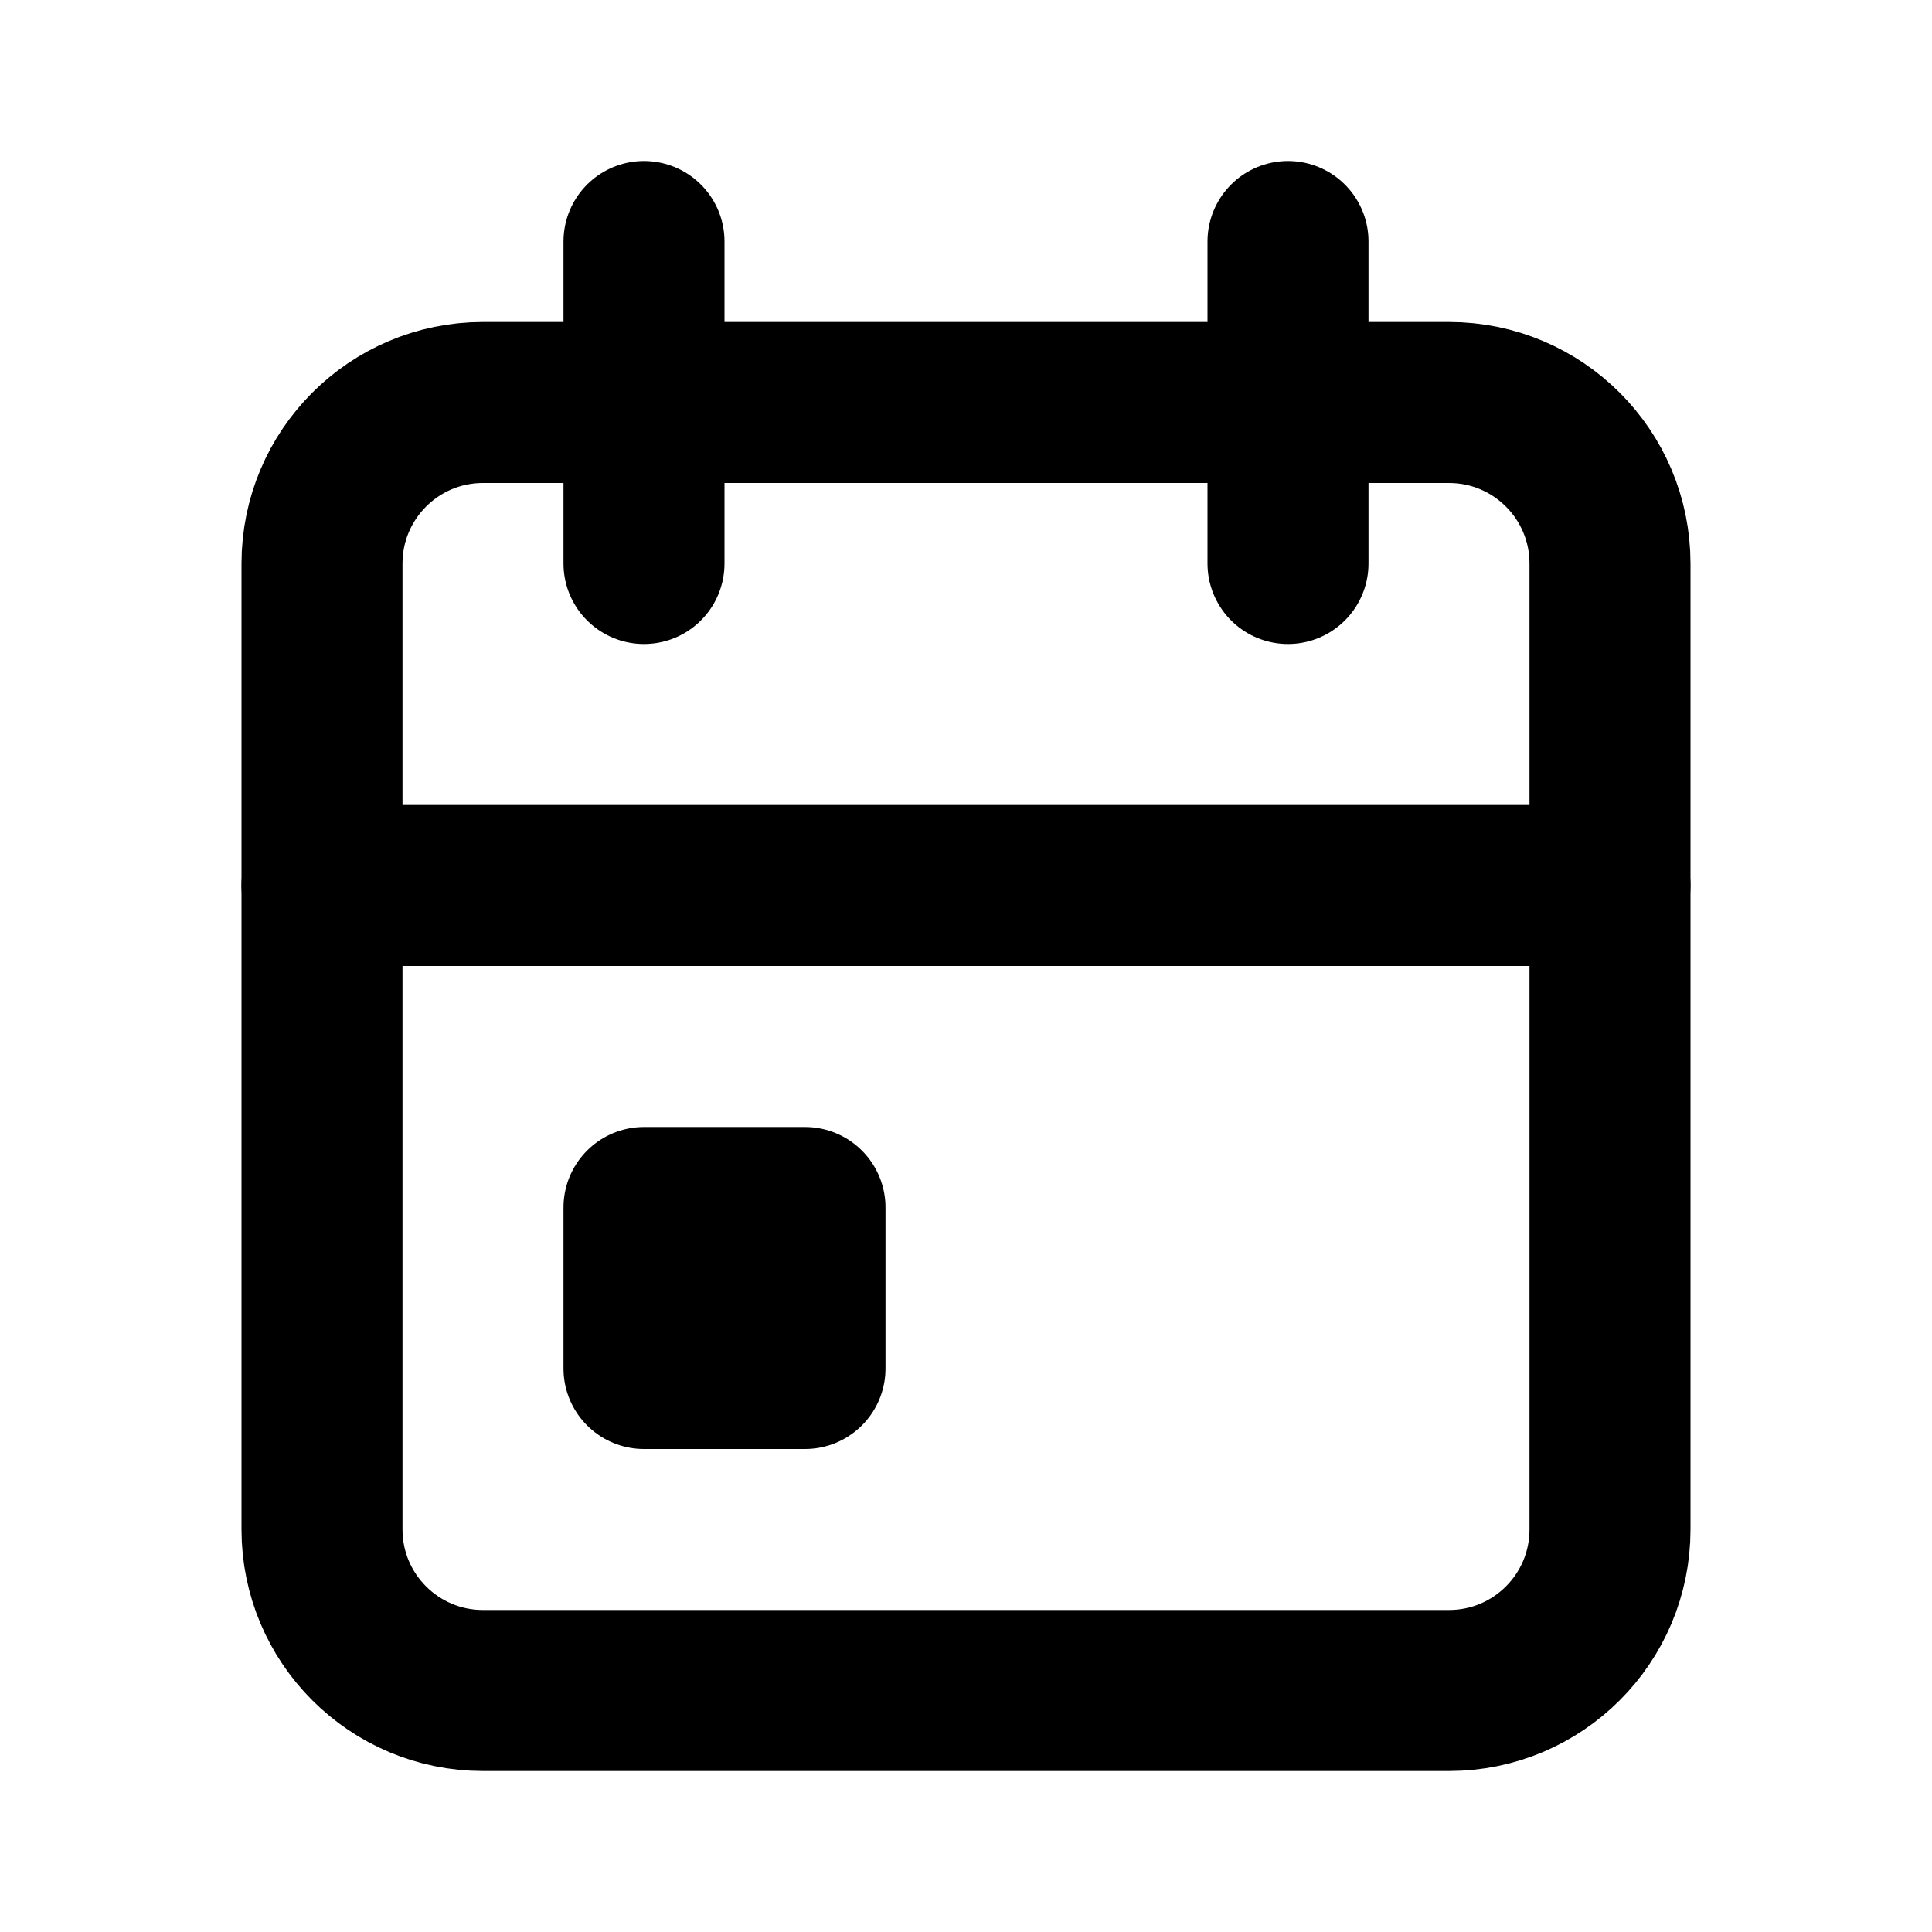
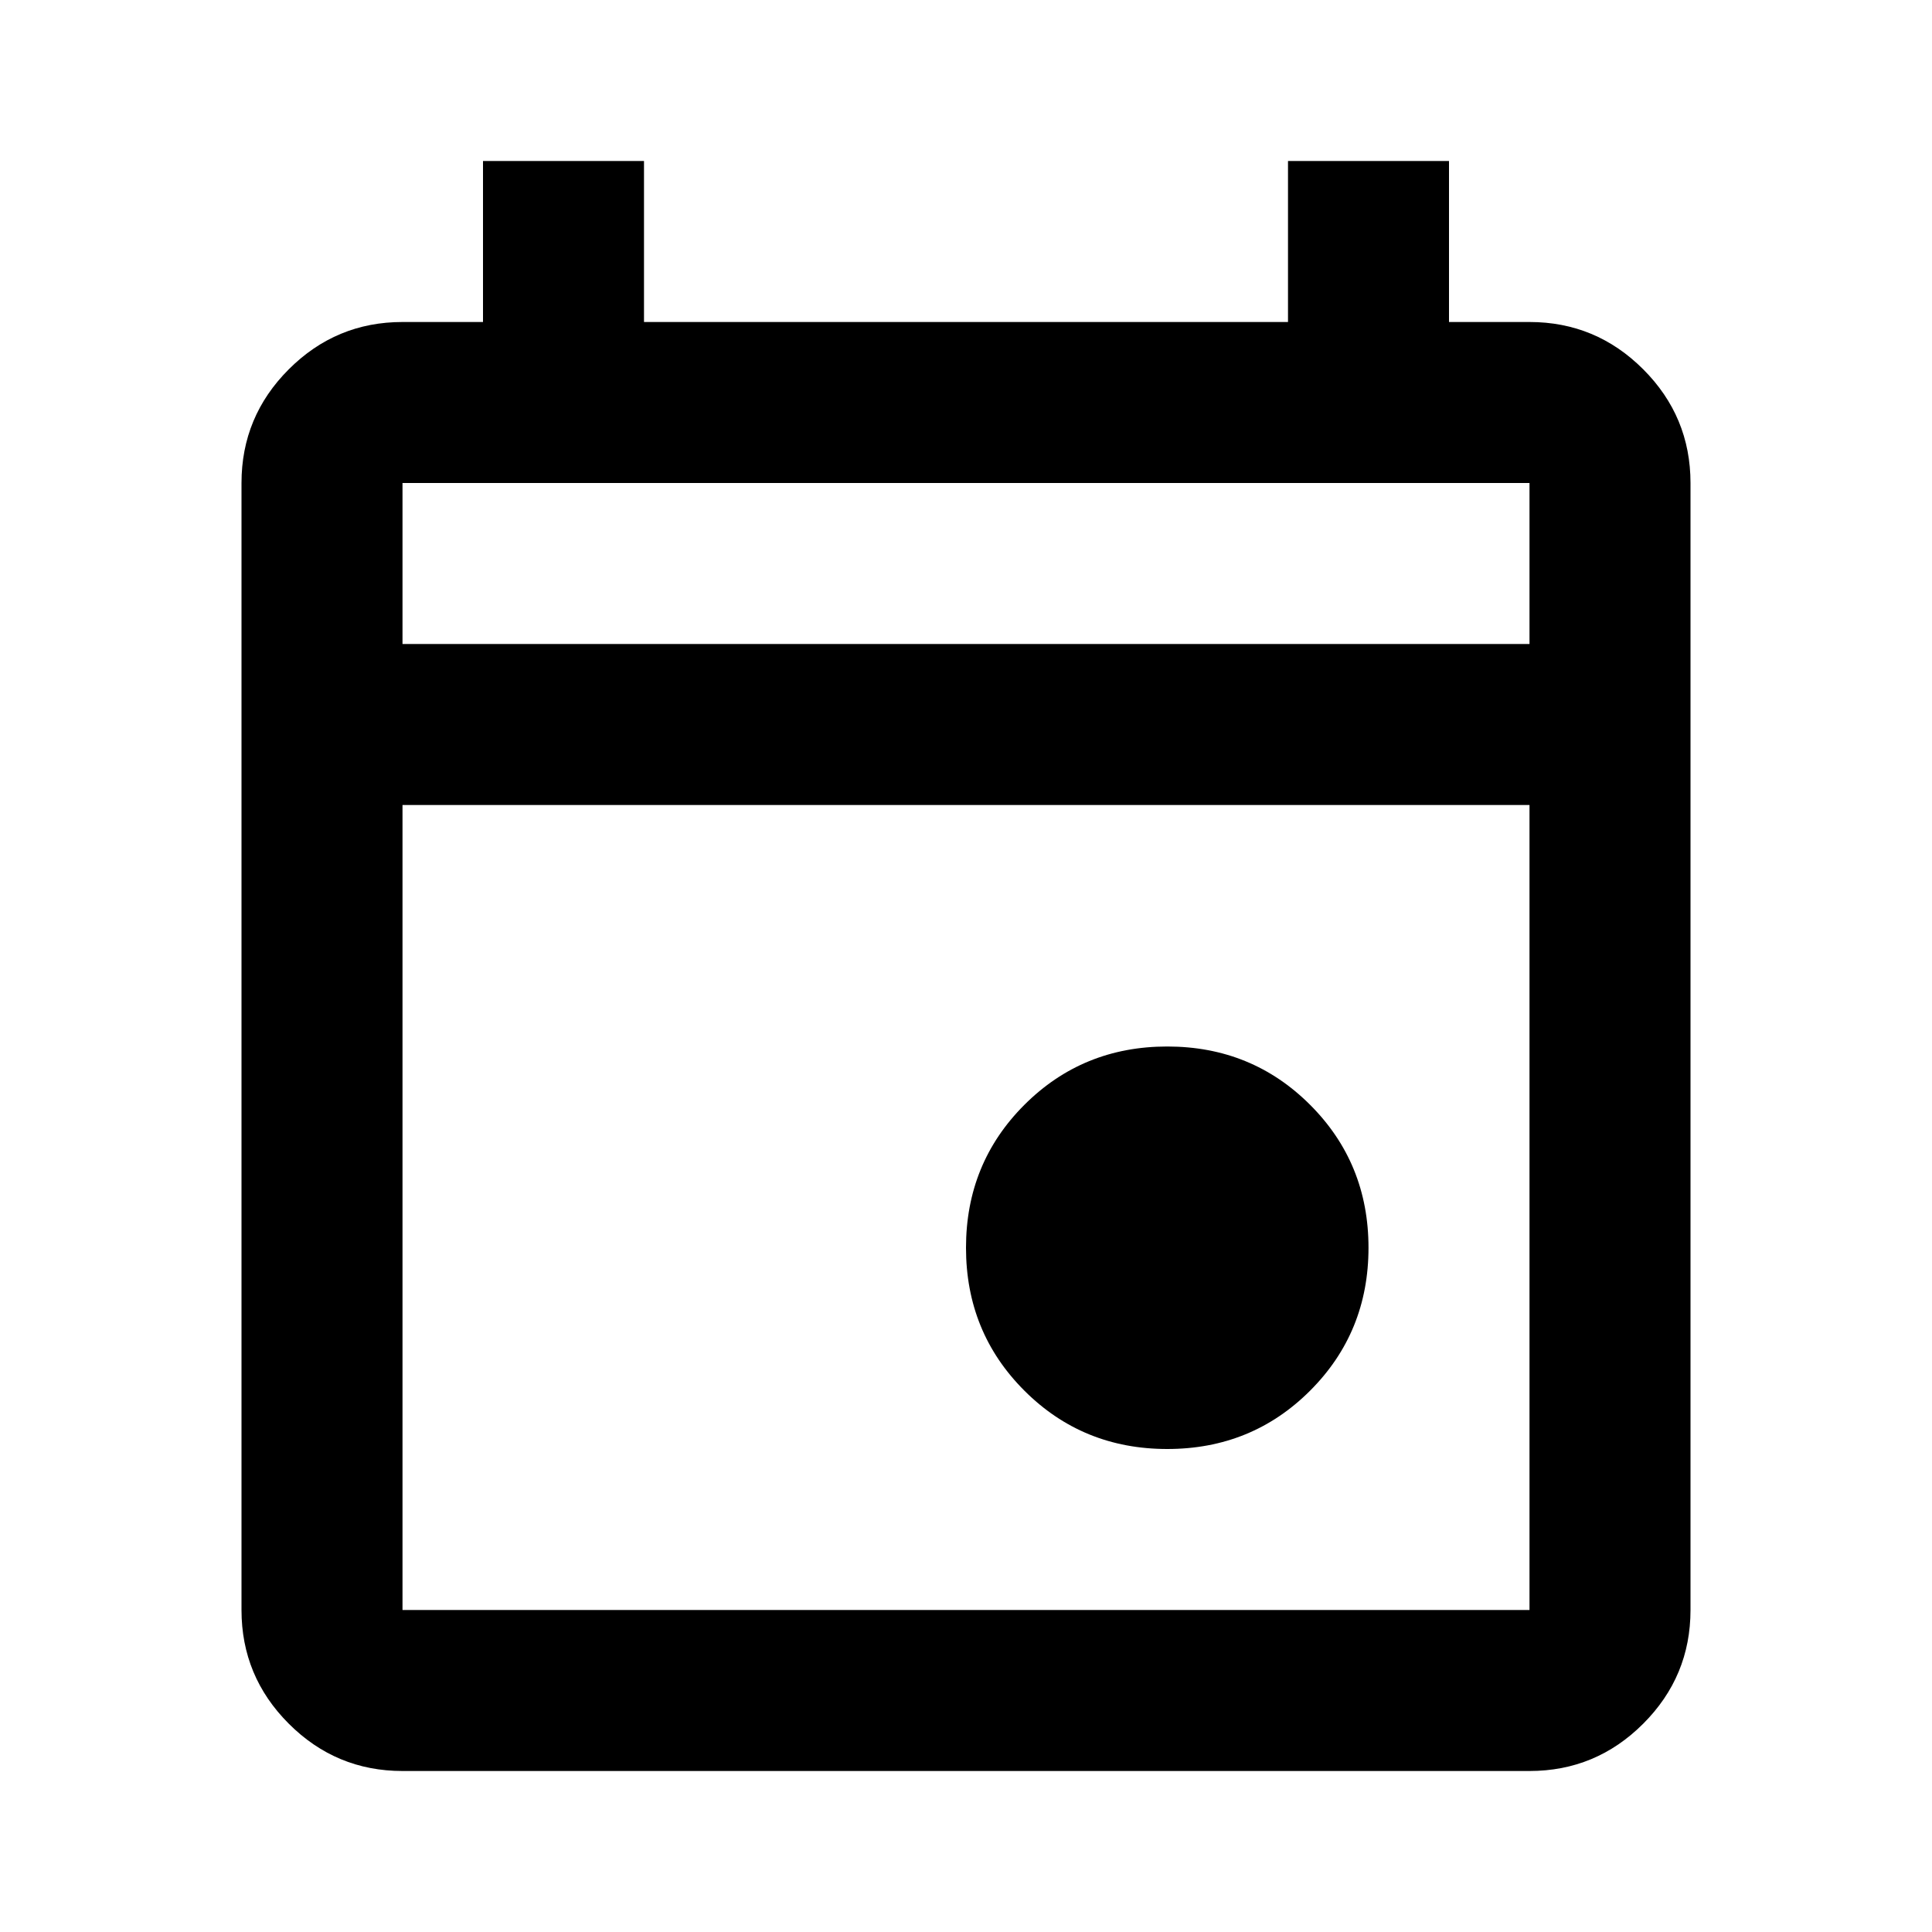
- <svg xmlns="http://www.w3.org/2000/svg" width="24" height="24" viewBox="0 0 24 24" fill="none" stroke="currentColor" stroke-width="2" stroke-linecap="round" stroke-linejoin="round" class="icon icon-tabler icons-tabler-outline icon-tabler-calendar-event">
-   <path stroke="none" d="M0 0h24v24H0z" fill="none" />
-   <path d="M4 7a2 2 0 0 1 2 -2h12a2 2 0 0 1 2 2v12a2 2 0 0 1 -2 2h-12a2 2 0 0 1 -2 -2l0 -12" />
-   <path d="M16 3l0 4" />
-   <path d="M8 3l0 4" />
-   <path d="M4 11l16 0" />
-   <path d="M8 15h2v2h-2l0 -2" />
+ <svg xmlns="http://www.w3.org/2000/svg" height="24px" viewBox="0 -960 960 960" width="24px" fill="currentColor">
+   <path d="M509-269q-29-29-29-71t29-71q29-29 71-29t71 29q29 29 29 71t-29 71q-29 29-71 29t-71-29ZM200-80q-33 0-56.5-23.5T120-160v-560q0-33 23.5-56.5T200-800h40v-80h80v80h320v-80h80v80h40q33 0 56.5 23.5T840-720v560q0 33-23.5 56.5T760-80H200Zm0-80h560v-400H200v400Zm0-480h560v-80H200v80Zm0 0v-80 80Z" />
</svg>
